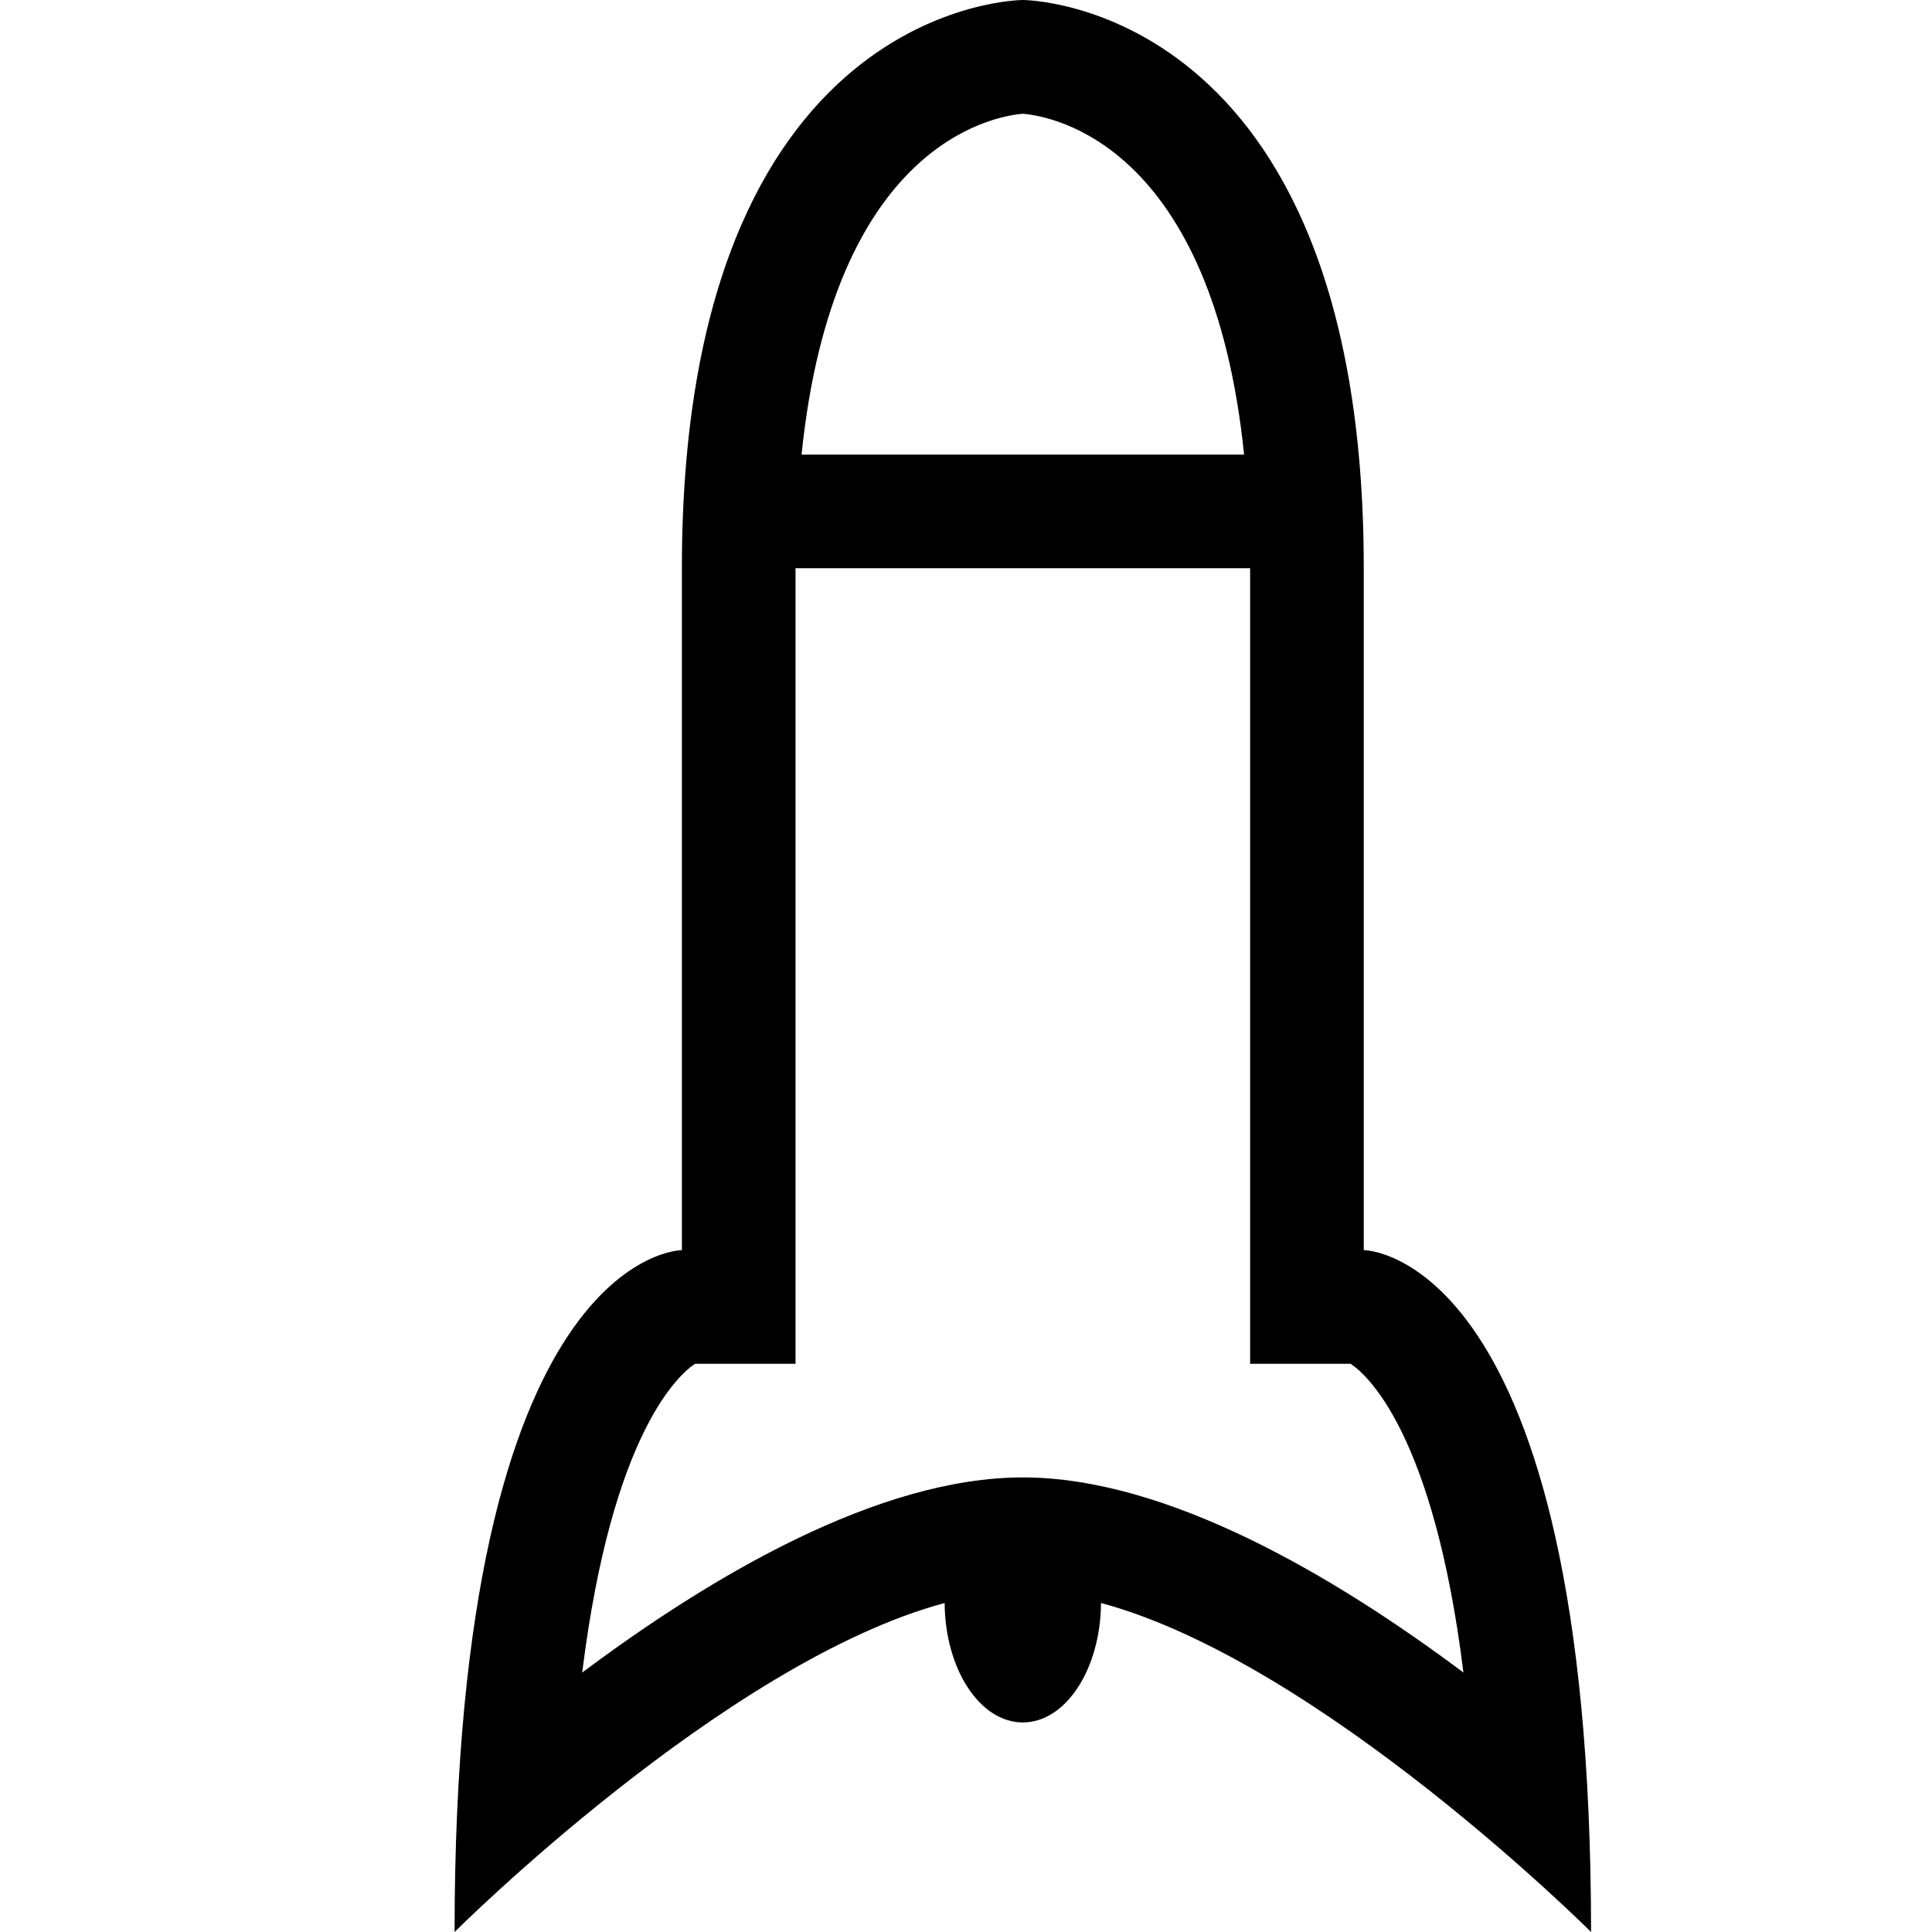
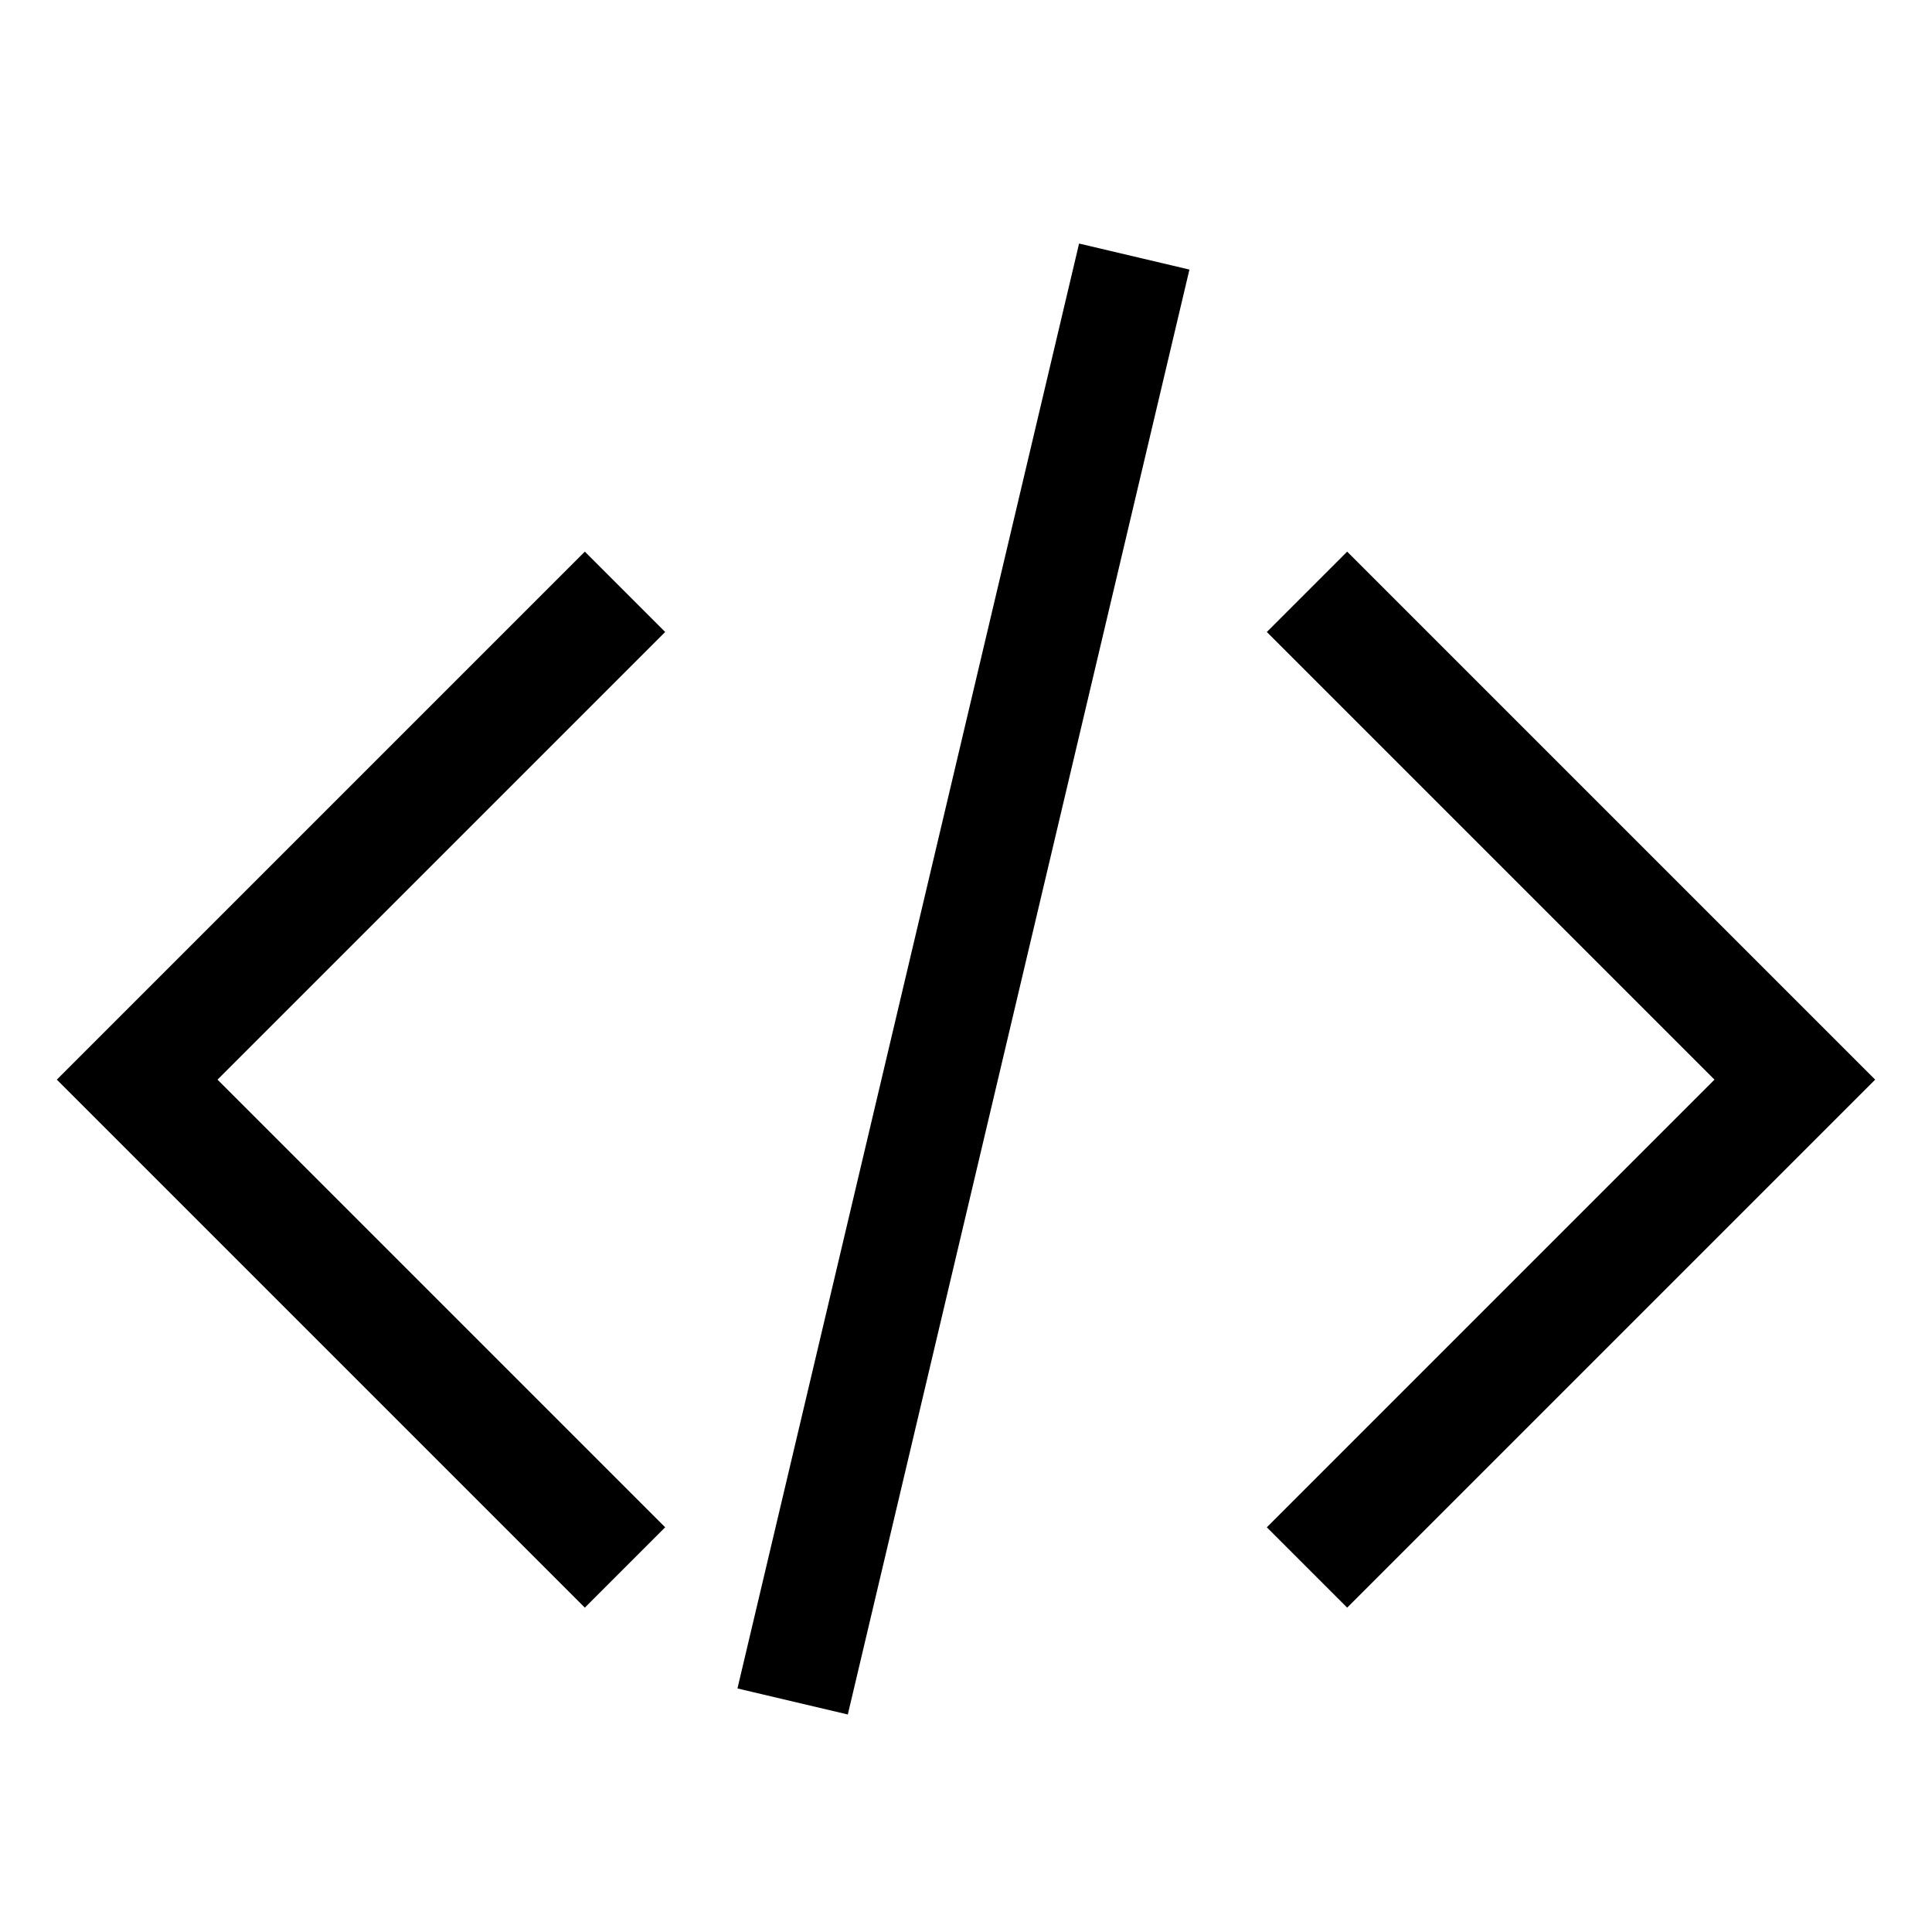
<svg xmlns="http://www.w3.org/2000/svg" version="1.1" width="17" height="17" viewBox="0 0 17 17">
  <g>
</g>
-   <path d="M12 11c0-1 0-5 0-6 0-5-3-5-3-5s-3 0-3 5 0 2 0 6c0 0-2 0-2 6 0 0 2.379-2.375 4.312-2.895 0.004 0.582 0.31 1.051 0.688 1.051s0.684-0.47 0.688-1.051c1.933 0.52 4.312 2.895 4.312 2.895 0-6-2-6-2-6zM9 1.001c0.26 0.021 1.667 0.27 1.947 2.999h-3.894c0.28-2.729 1.687-2.978 1.947-2.999zM9 13c-1.271 0-2.742 0.868-3.877 1.717 0.263-2.121 0.859-2.629 0.993-2.717h0.884v-7h4v7h0.884c0.134 0.088 0.73 0.596 0.993 2.717-1.135-0.849-2.606-1.717-3.877-1.717z" fill="#000000" />
+   <path d="M5.146 14.146l-4.646-4.646 4.646-4.646 0.707 0.707-3.939 3.939 3.939 3.939-0.707 0.707zM11.854 14.146l-0.707-0.707 3.939-3.939-3.939-3.939 0.707-0.707 4.646 4.646-4.646 4.646zM6.489 14.857l3.006-12.714 0.971 0.229-3.006 12.714-0.971-0.229z" fill="#000000" />
</svg>
